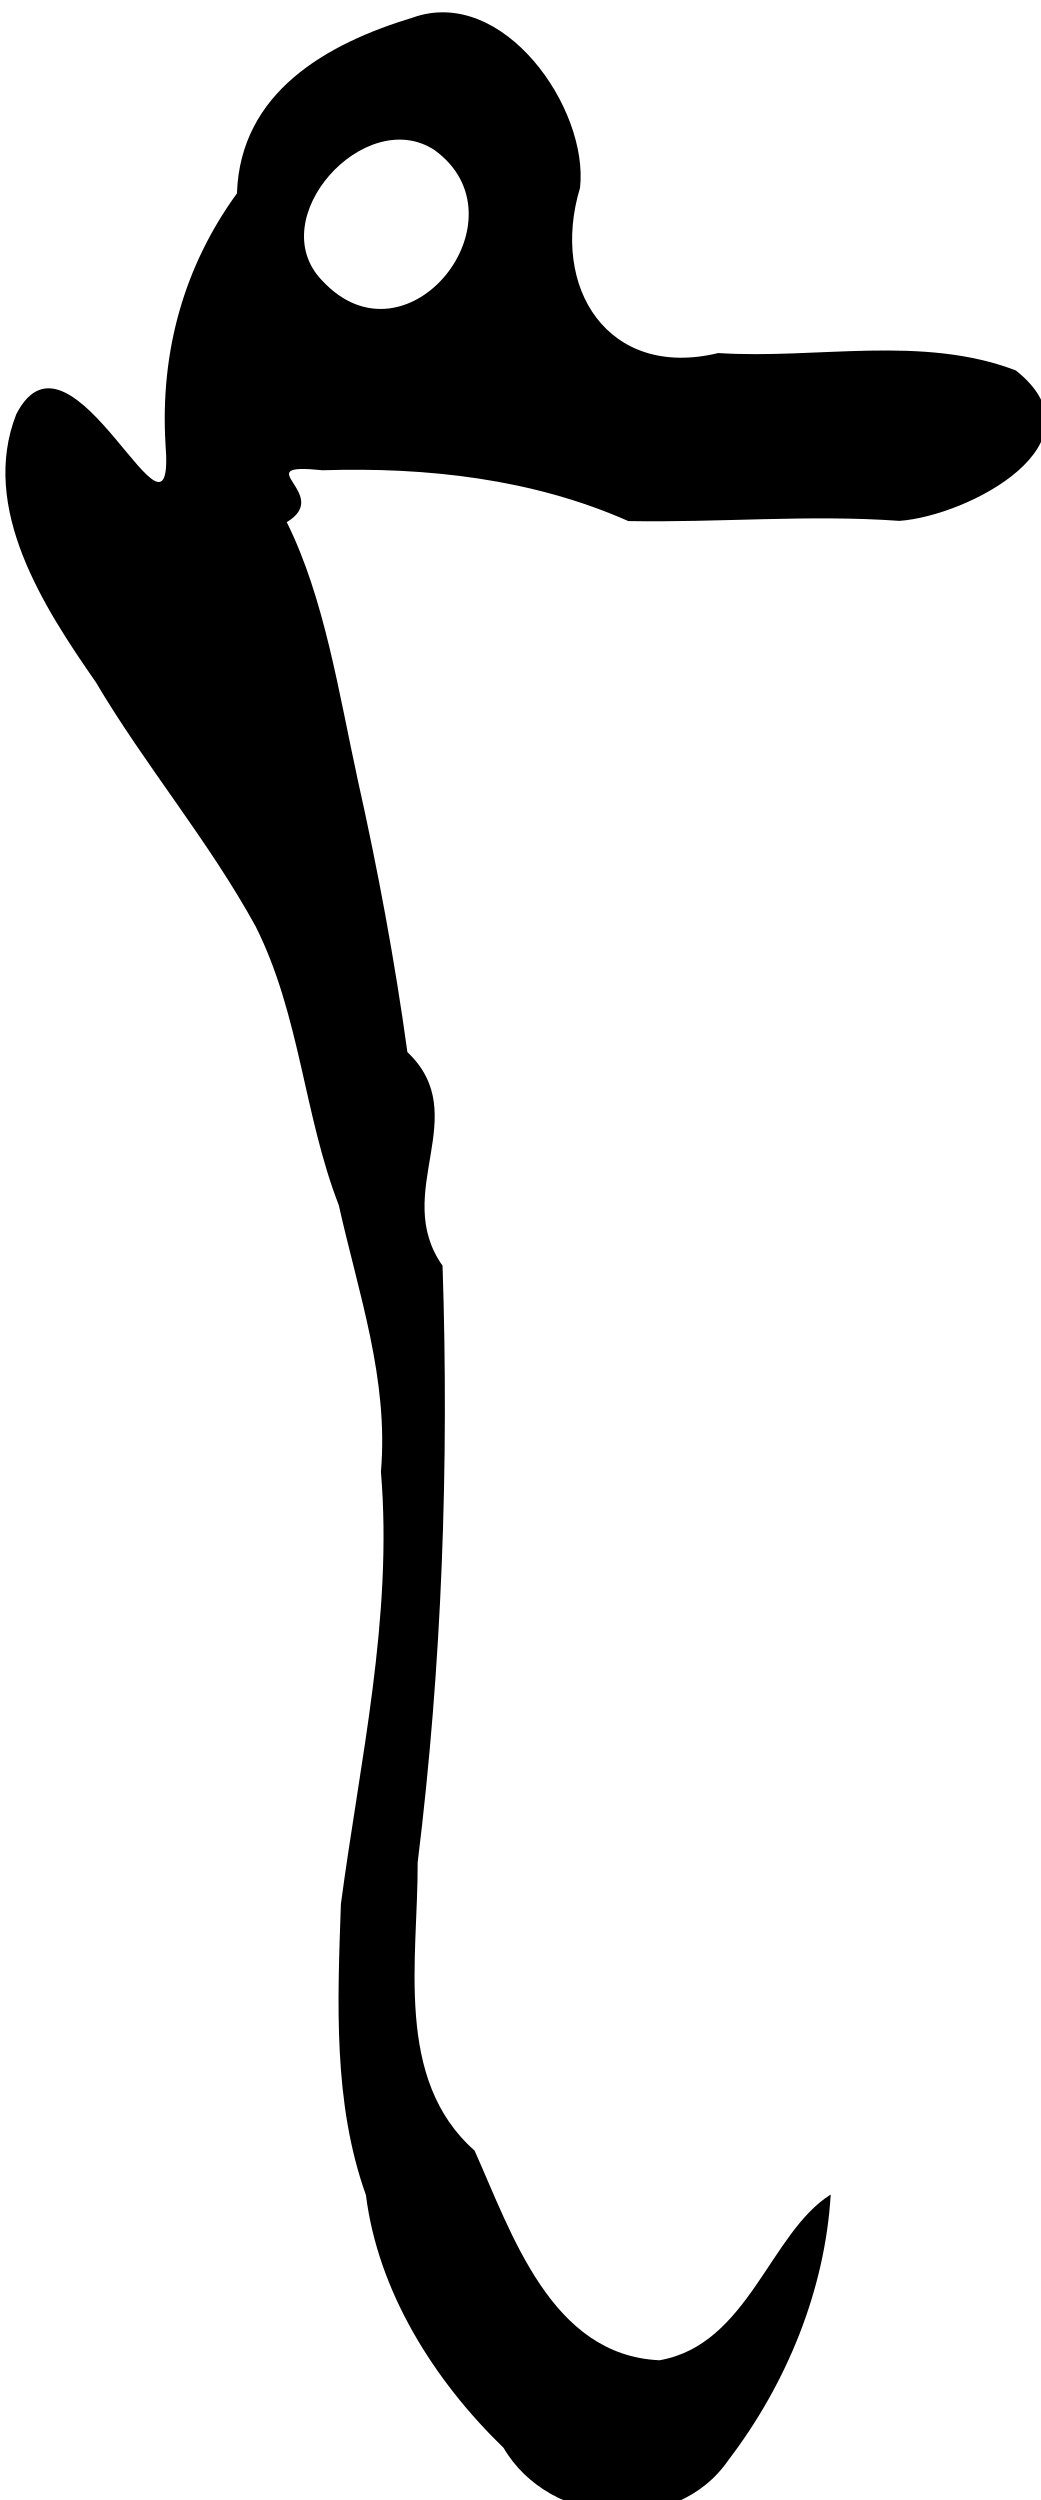
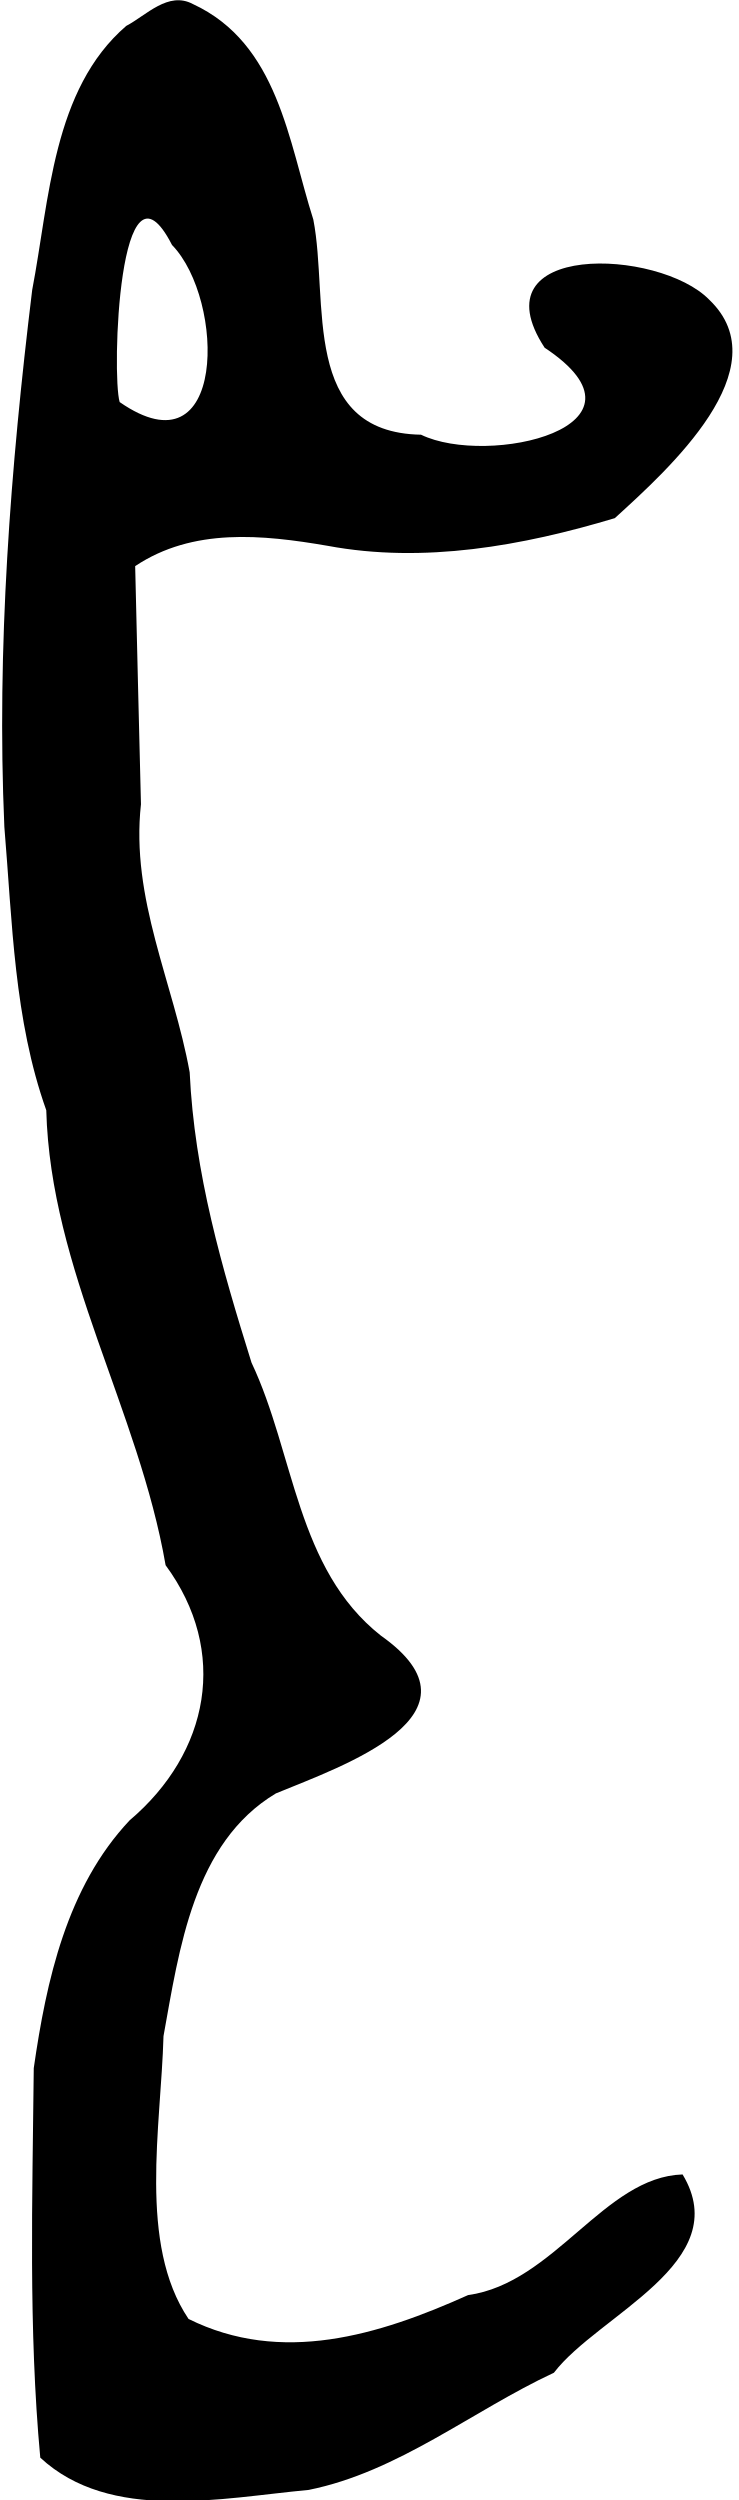
- <svg xmlns="http://www.w3.org/2000/svg">
-   <path d="M 54,2.3 C 42.732,5.715 31.443,12.059 31,25.3 24.119,34.768 20.947,45.901 21.648,58.052 23.052,75.657 9.359,40.092 2.129,54.193 -2.687,66.481 5.714,79.441 12.537,89.25 c 6.401,10.836 14.784,20.78 20.913,31.962 5.822,11.615 6.277,24.596 10.878,36.477 2.584,11.589 6.542,22.754 5.509,34.861 1.591,19.087 -2.753,37.813 -5.238,56.567 -0.434,12.742 -1.06,25.95 3.278,38.075 1.574,12.594 8.891,24.24 18.008,33.065 5.972,10.26 22.482,11.727 29.444,1.558 7.593,-9.956 12.616,-22.221 13.354,-34.705 -7.971,5.007 -10.775,19.655 -22.405,21.687 C 72.08,308.157 66.968,292.238 62.087,281.363 51.518,272.035 54.701,256.237 54.643,243.673 57.837,217.819 58.759,191.635 57.9,165.6 51.116,155.972 62.038,145.932 53.3,137.65 51.664,125.736 49.449,113.856 46.812,102.062 44.325,90.634 42.442,78.21 37.516,68.316 c 6.142,-3.685 -5.541,-7.85 4.705,-6.791 13.608,-0.427 27.468,1.109 39.985,6.649 11.817,0.214 23.751,-0.871 35.469,-0.026 9.006,-0.65 27.202,-10.182 15.224,-19.686 C 120.608,43.771 106.873,47.018 93.969,46.19 79.524,49.691 71.943,37.586 75.886,24.577 77.048,14.188 65.837,-1.916 54,2.3 Z m 2.8,17.3 C 69.237,28.542 53.253,48.727 42.139,36.695 34.297,28.599 47.71,13.747 56.8,19.6 Z" fill="#000" />
+ <svg xmlns="http://www.w3.org/2000/svg" width="106.948pt" height="362.256pt">
+   <path d="M 24.39,5.006 C 10.173,17.256 9.562,38.577 6.217,56.035 2.027,90.384 -0.676,125.173 0.841,159.757 2.389,178.152 2.692,196.965 8.94,214.507 c 0.819,30.852 17.863,57.897 23.054,87.893 12.265,16.67 8.47,36.225 -6.951,49.298 -12.141,12.897 -16.081,30.941 -18.521,47.876 -0.246,25.063 -1.049,50.287 1.259,75.255 13.527,12.533 34.959,7.801 51.854,6.232 17.334,-3.497 31.503,-15.22 47.385,-22.645 8.571,-11.218 35.128,-21.286 24.857,-38.306 -15.092,0.46 -24.761,20.996 -41.446,23.31 -17.306,7.778 -36.062,13.507 -54.005,4.608 -9.757,-14.512 -5.315,-37.123 -4.837,-54.644 3.036,-16.727 5.772,-37.352 21.715,-46.893 12.902,-5.312 41.866,-15.26 20.267,-30.495 C 57.242,303.095 56.913,280.844 48.596,263.272 42.849,244.866 37.558,226.676 36.646,207.168 33.495,189.759 25.21,173.663 27.235,155.381 c -0.4,-15.334 -0.744,-30.669 -1.119,-46.003 11.144,-7.445 24.557,-6.092 37.192,-3.924 18.569,3.468 37.661,0.005 55.475,-5.346 C 129.157,90.65 150.865,71.139 137.026,57.906 127.306,47.936 91.852,46.673 105.22,67.176 128.373,82.518 94.223,90.238 81.344,83.986 57.939,83.577 63.59,58.077 60.535,42.422 55.719,27.304 53.762,8.429 37.26,0.777 32.495,-1.766 28.236,2.991 24.39,5.006 Z M 33.234,47.331 C 43.551,57.932 43.842,92.079 23.119,77.681 21.553,72.457 22.96,27.282 33.234,47.331 Z" />
</svg>
